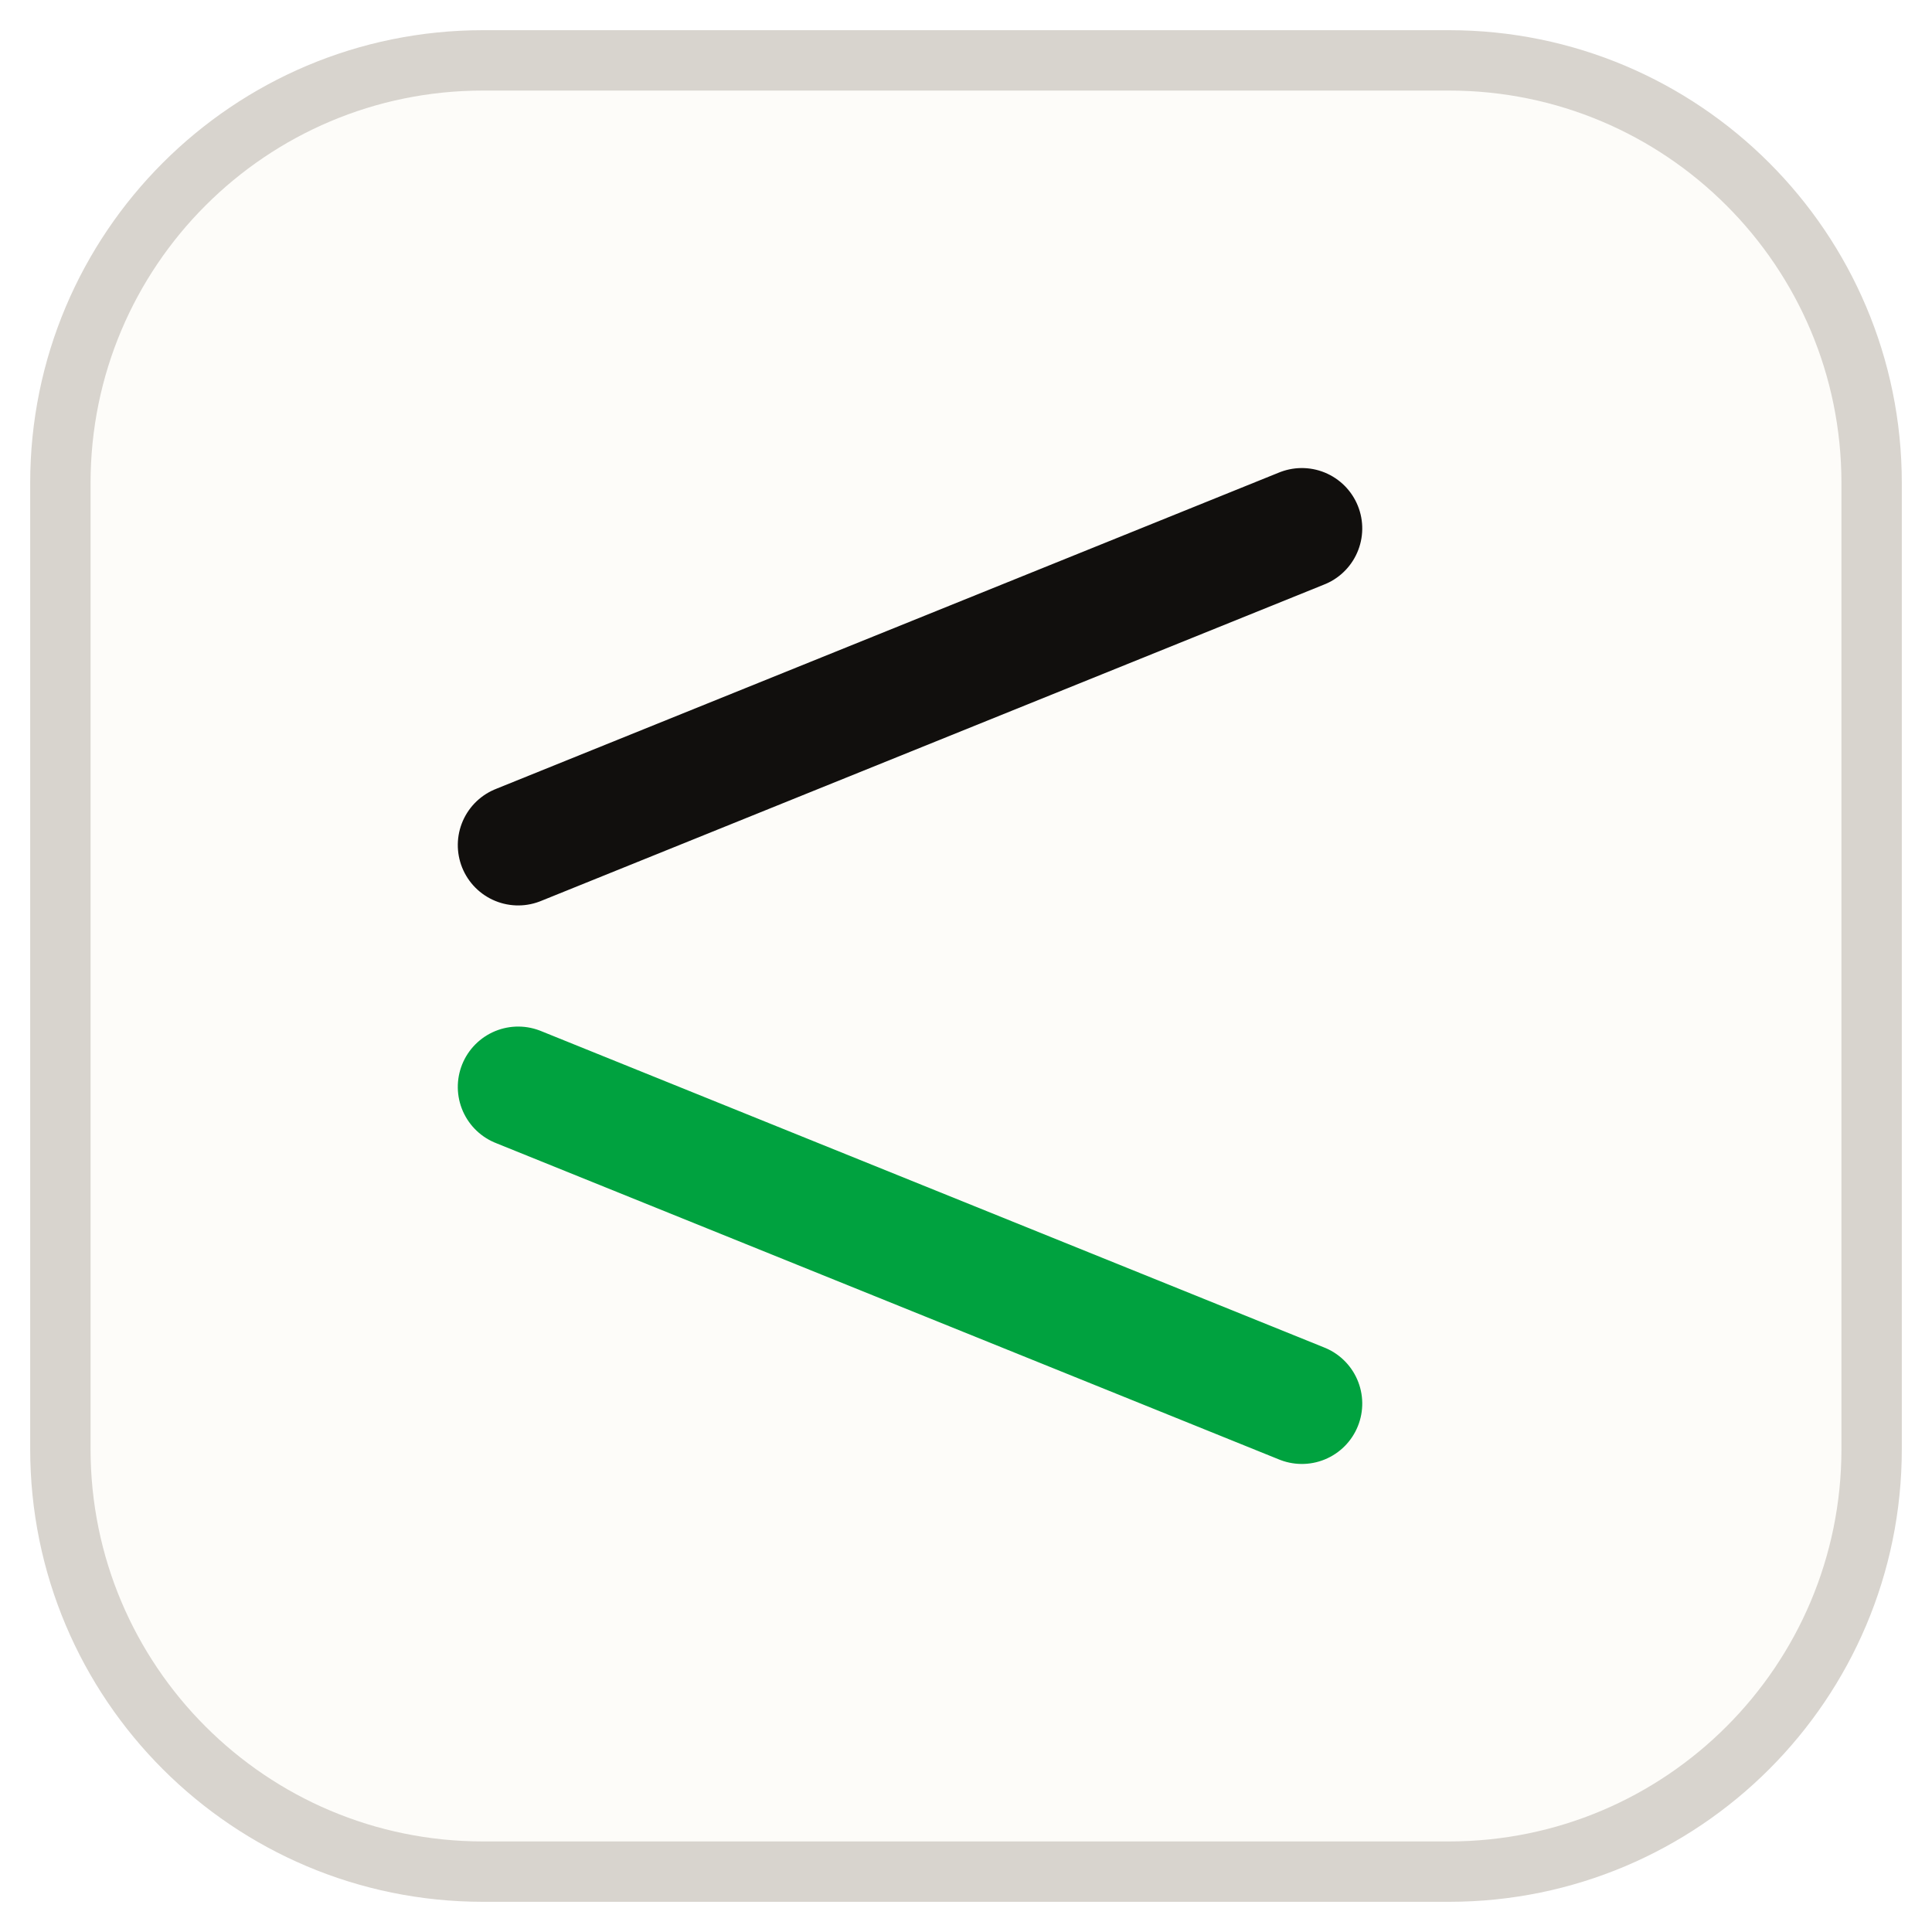
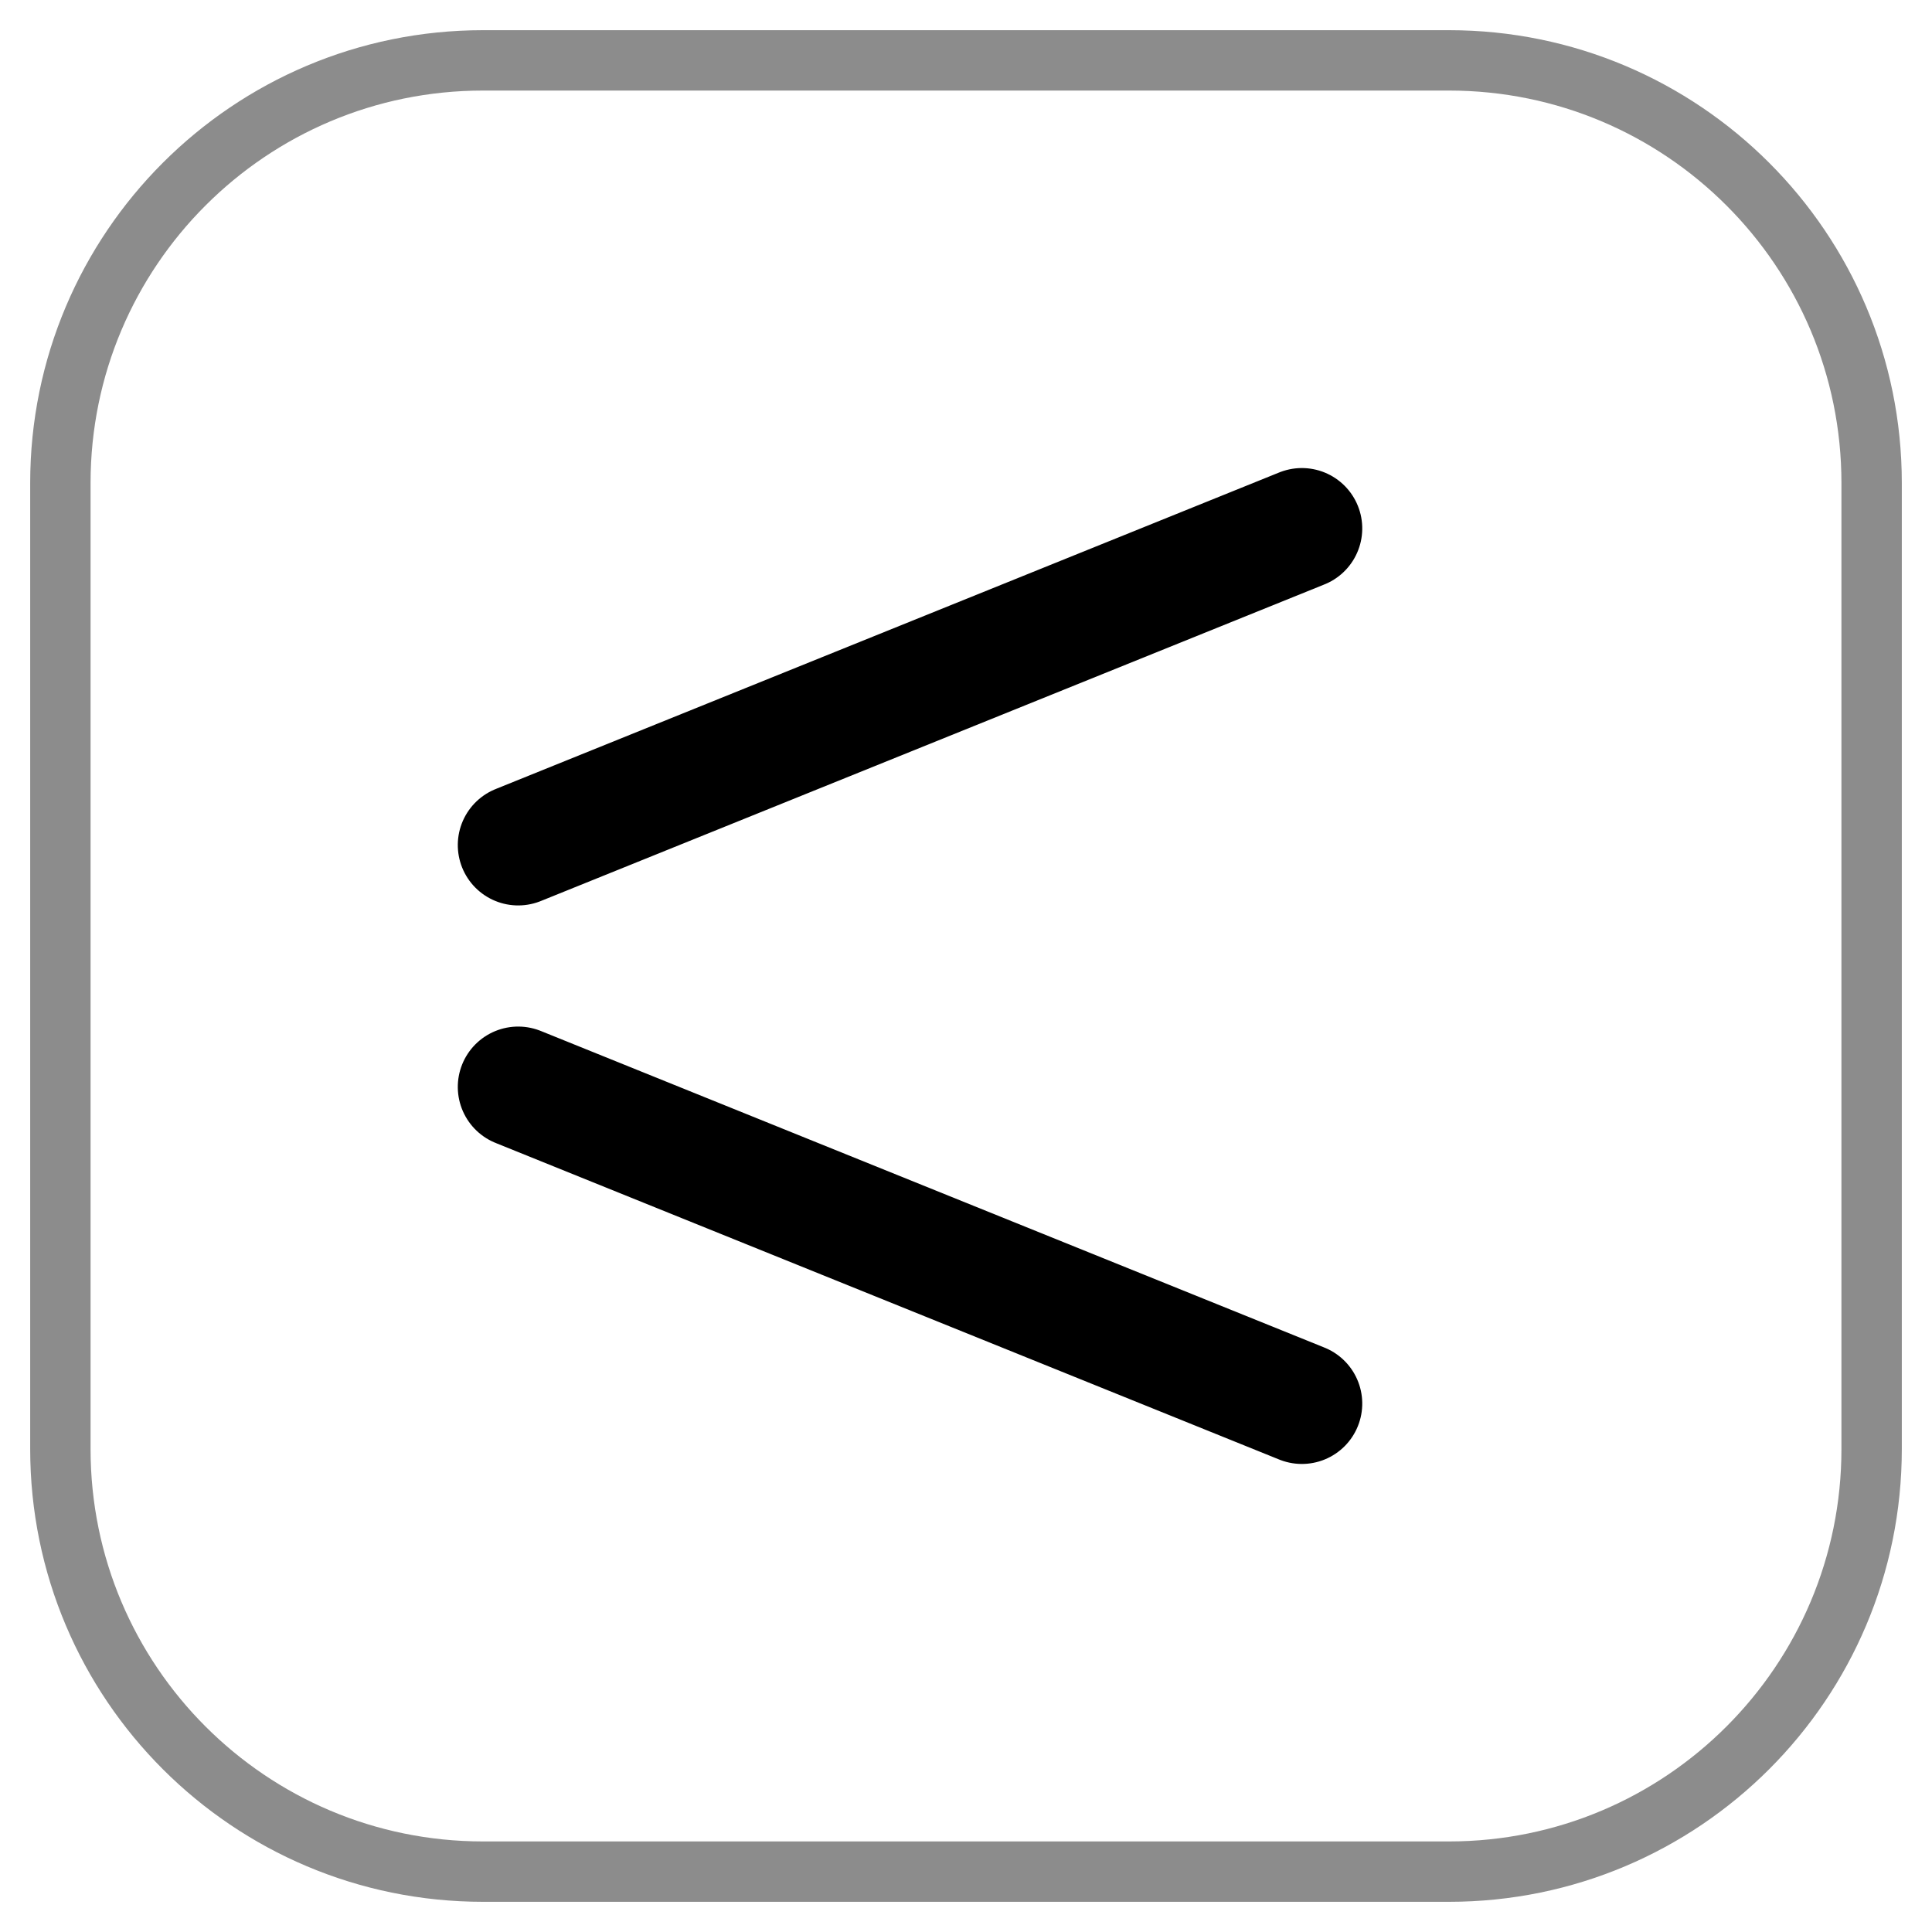
- <svg xmlns="http://www.w3.org/2000/svg" width="32" height="32" viewBox="0 0 32 32" role="img" aria-label="AIgateway">
-   <rect x="1" y="1" width="30" height="30" rx="7" fill="#fdfcf9" stroke="#d8d4ce" stroke-width="1" />
-   <line x1="8" y1="11" x2="22" y2="11" stroke="#110f0d" stroke-width="2" stroke-linecap="round" transform="rotate(-22 16 11)" />
-   <line x1="8" y1="21" x2="22" y2="21" stroke="#00a23f" stroke-width="2" stroke-linecap="round" transform="rotate(22 16 21)" />
+ <svg xmlns="http://www.w3.org/2000/svg" viewBox="0 0 32 32" role="img" aria-label="AIgateway">
+   <rect x="1" y="1" width="30" height="30" rx="7" fill="none" stroke="currentColor" stroke-width="1" stroke-opacity="0.45" />
+   <line x1="8" y1="11" x2="22" y2="11" stroke="currentColor" stroke-width="2" stroke-linecap="round" transform="rotate(-22 16 11)" />
+   <line x1="8" y1="21" x2="22" y2="21" stroke="currentColor" stroke-width="2" stroke-linecap="round" transform="rotate(22 16 21)" />
</svg>
